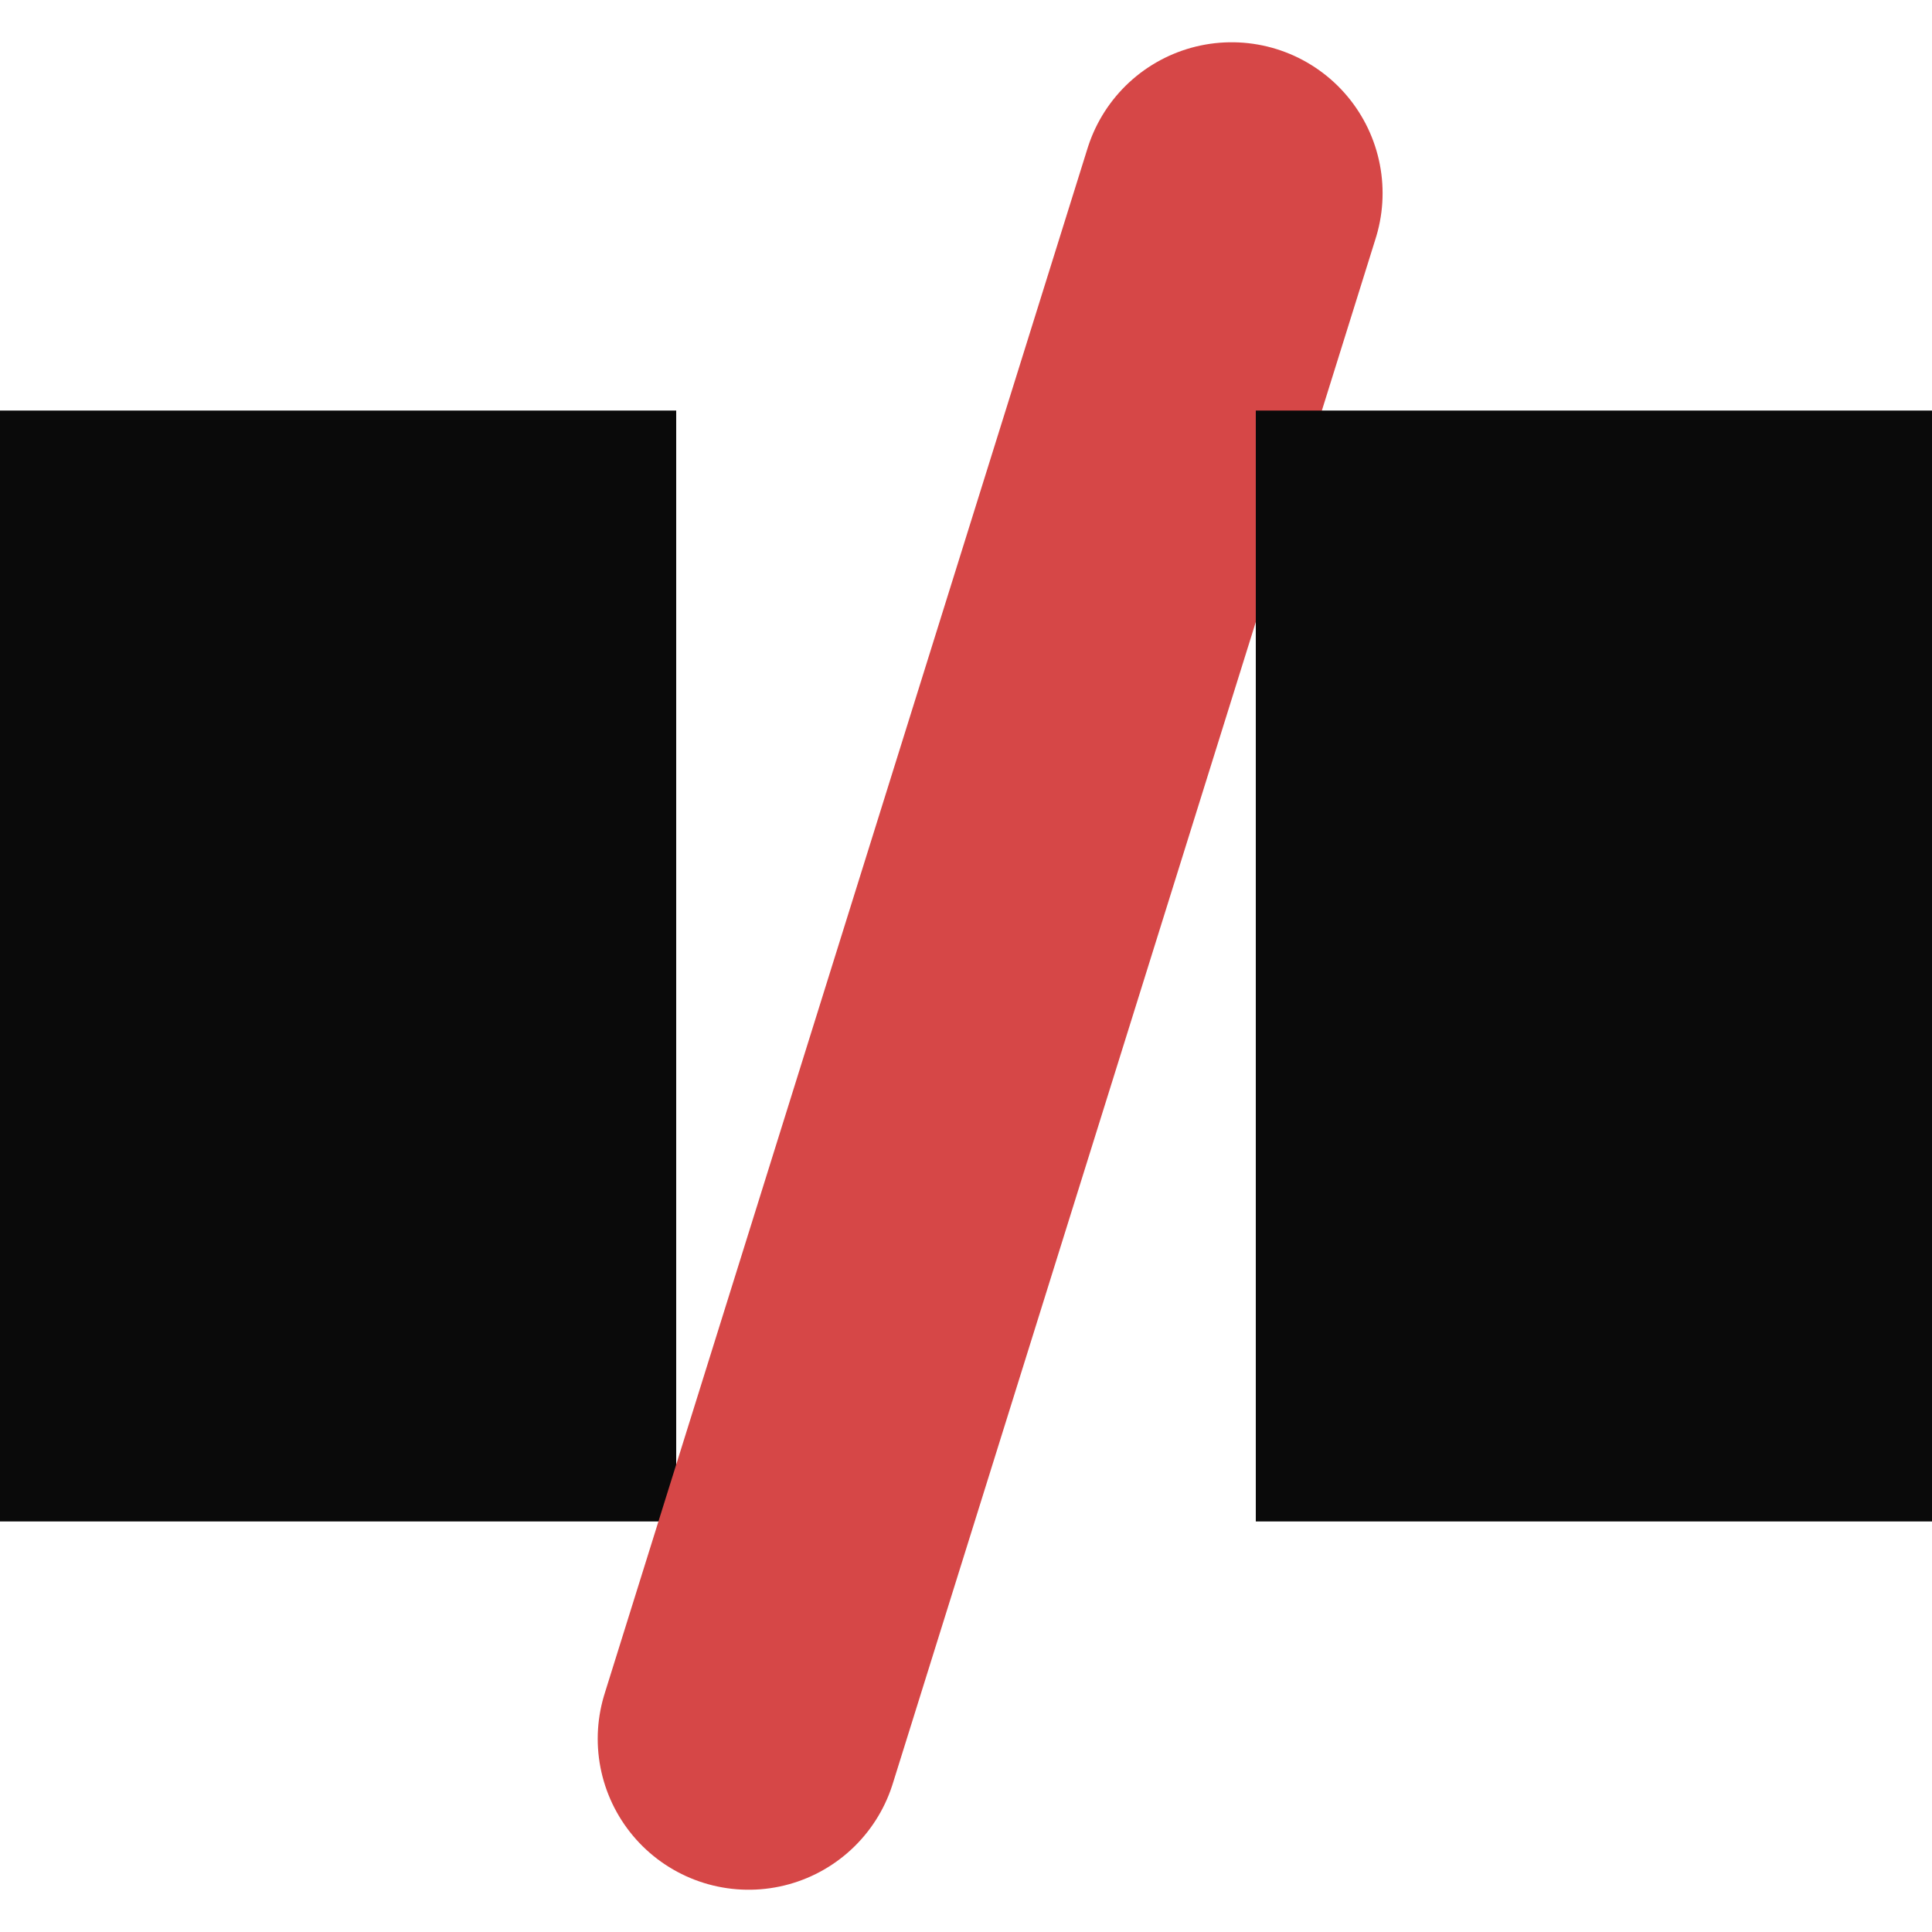
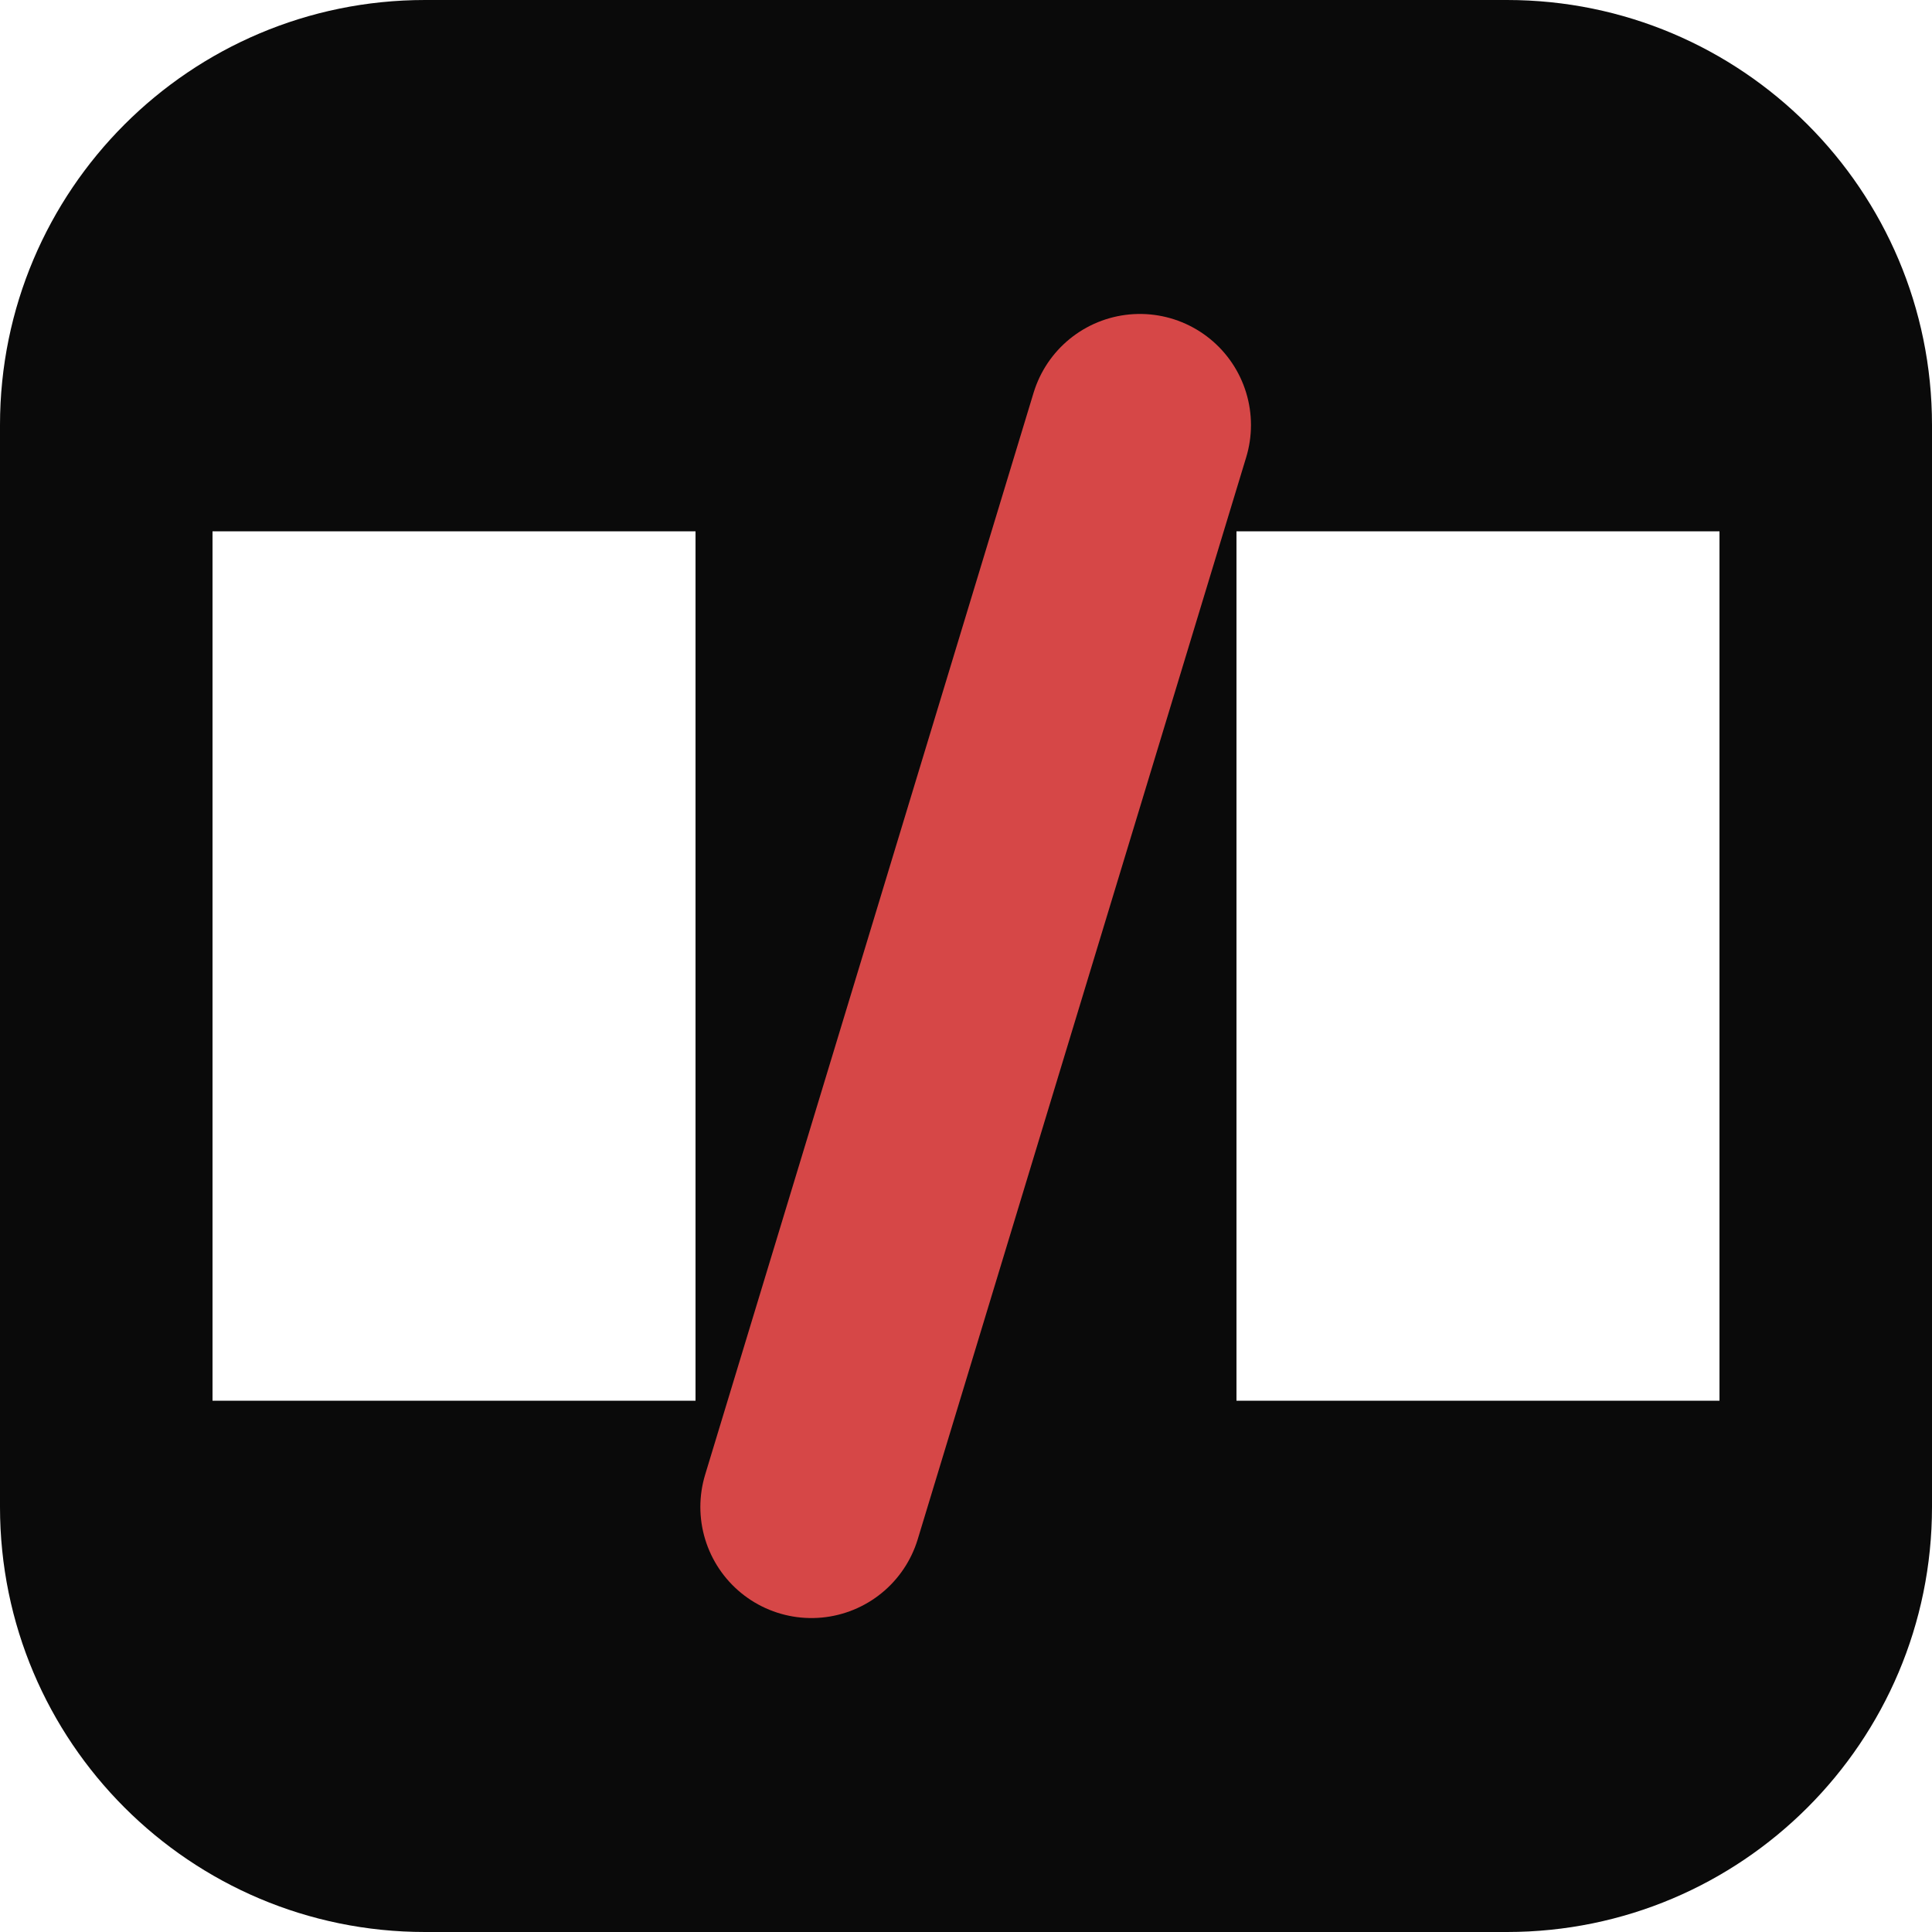
- <svg xmlns="http://www.w3.org/2000/svg" viewBox="10 10 80 80" role="img" aria-label="Tous Imparfaits">
+ <svg xmlns="http://www.w3.org/2000/svg" viewBox="0 0 100 100" role="img" aria-label="Tous Imparfaits">
  <style>
-     .b { fill: #0a0a0a }
-     @media (prefers-color-scheme: dark) { .b { fill: #ededed } }
+     .bloc { fill: #0a0a0a }
+     @media (prefers-color-scheme: dark) { .bloc { fill: #ededed } }
  </style>
-   <rect class="b" x="10" y="27" width="28" height="46" />
-   <path d="M61 18 L41 82" stroke="#d64747" stroke-width="12.5" stroke-linecap="round" />
-   <rect class="b" x="62" y="27" width="28" height="46" />
+   <path class="bloc" fill-rule="evenodd" d="M22 0H78A22 22 0 0 1 100 22V78A22 22 0 0 1 78 100H22A22 22 0 0 1 0 78V22A22 22 0 0 1 22 0ZM11 27.5H36V72.5H11ZM64 27.5H89V72.5H64Z" />
+   <path d="M59 22 42 78" fill="none" stroke="#d64747" stroke-width="11.5" stroke-linecap="round" />
</svg>
